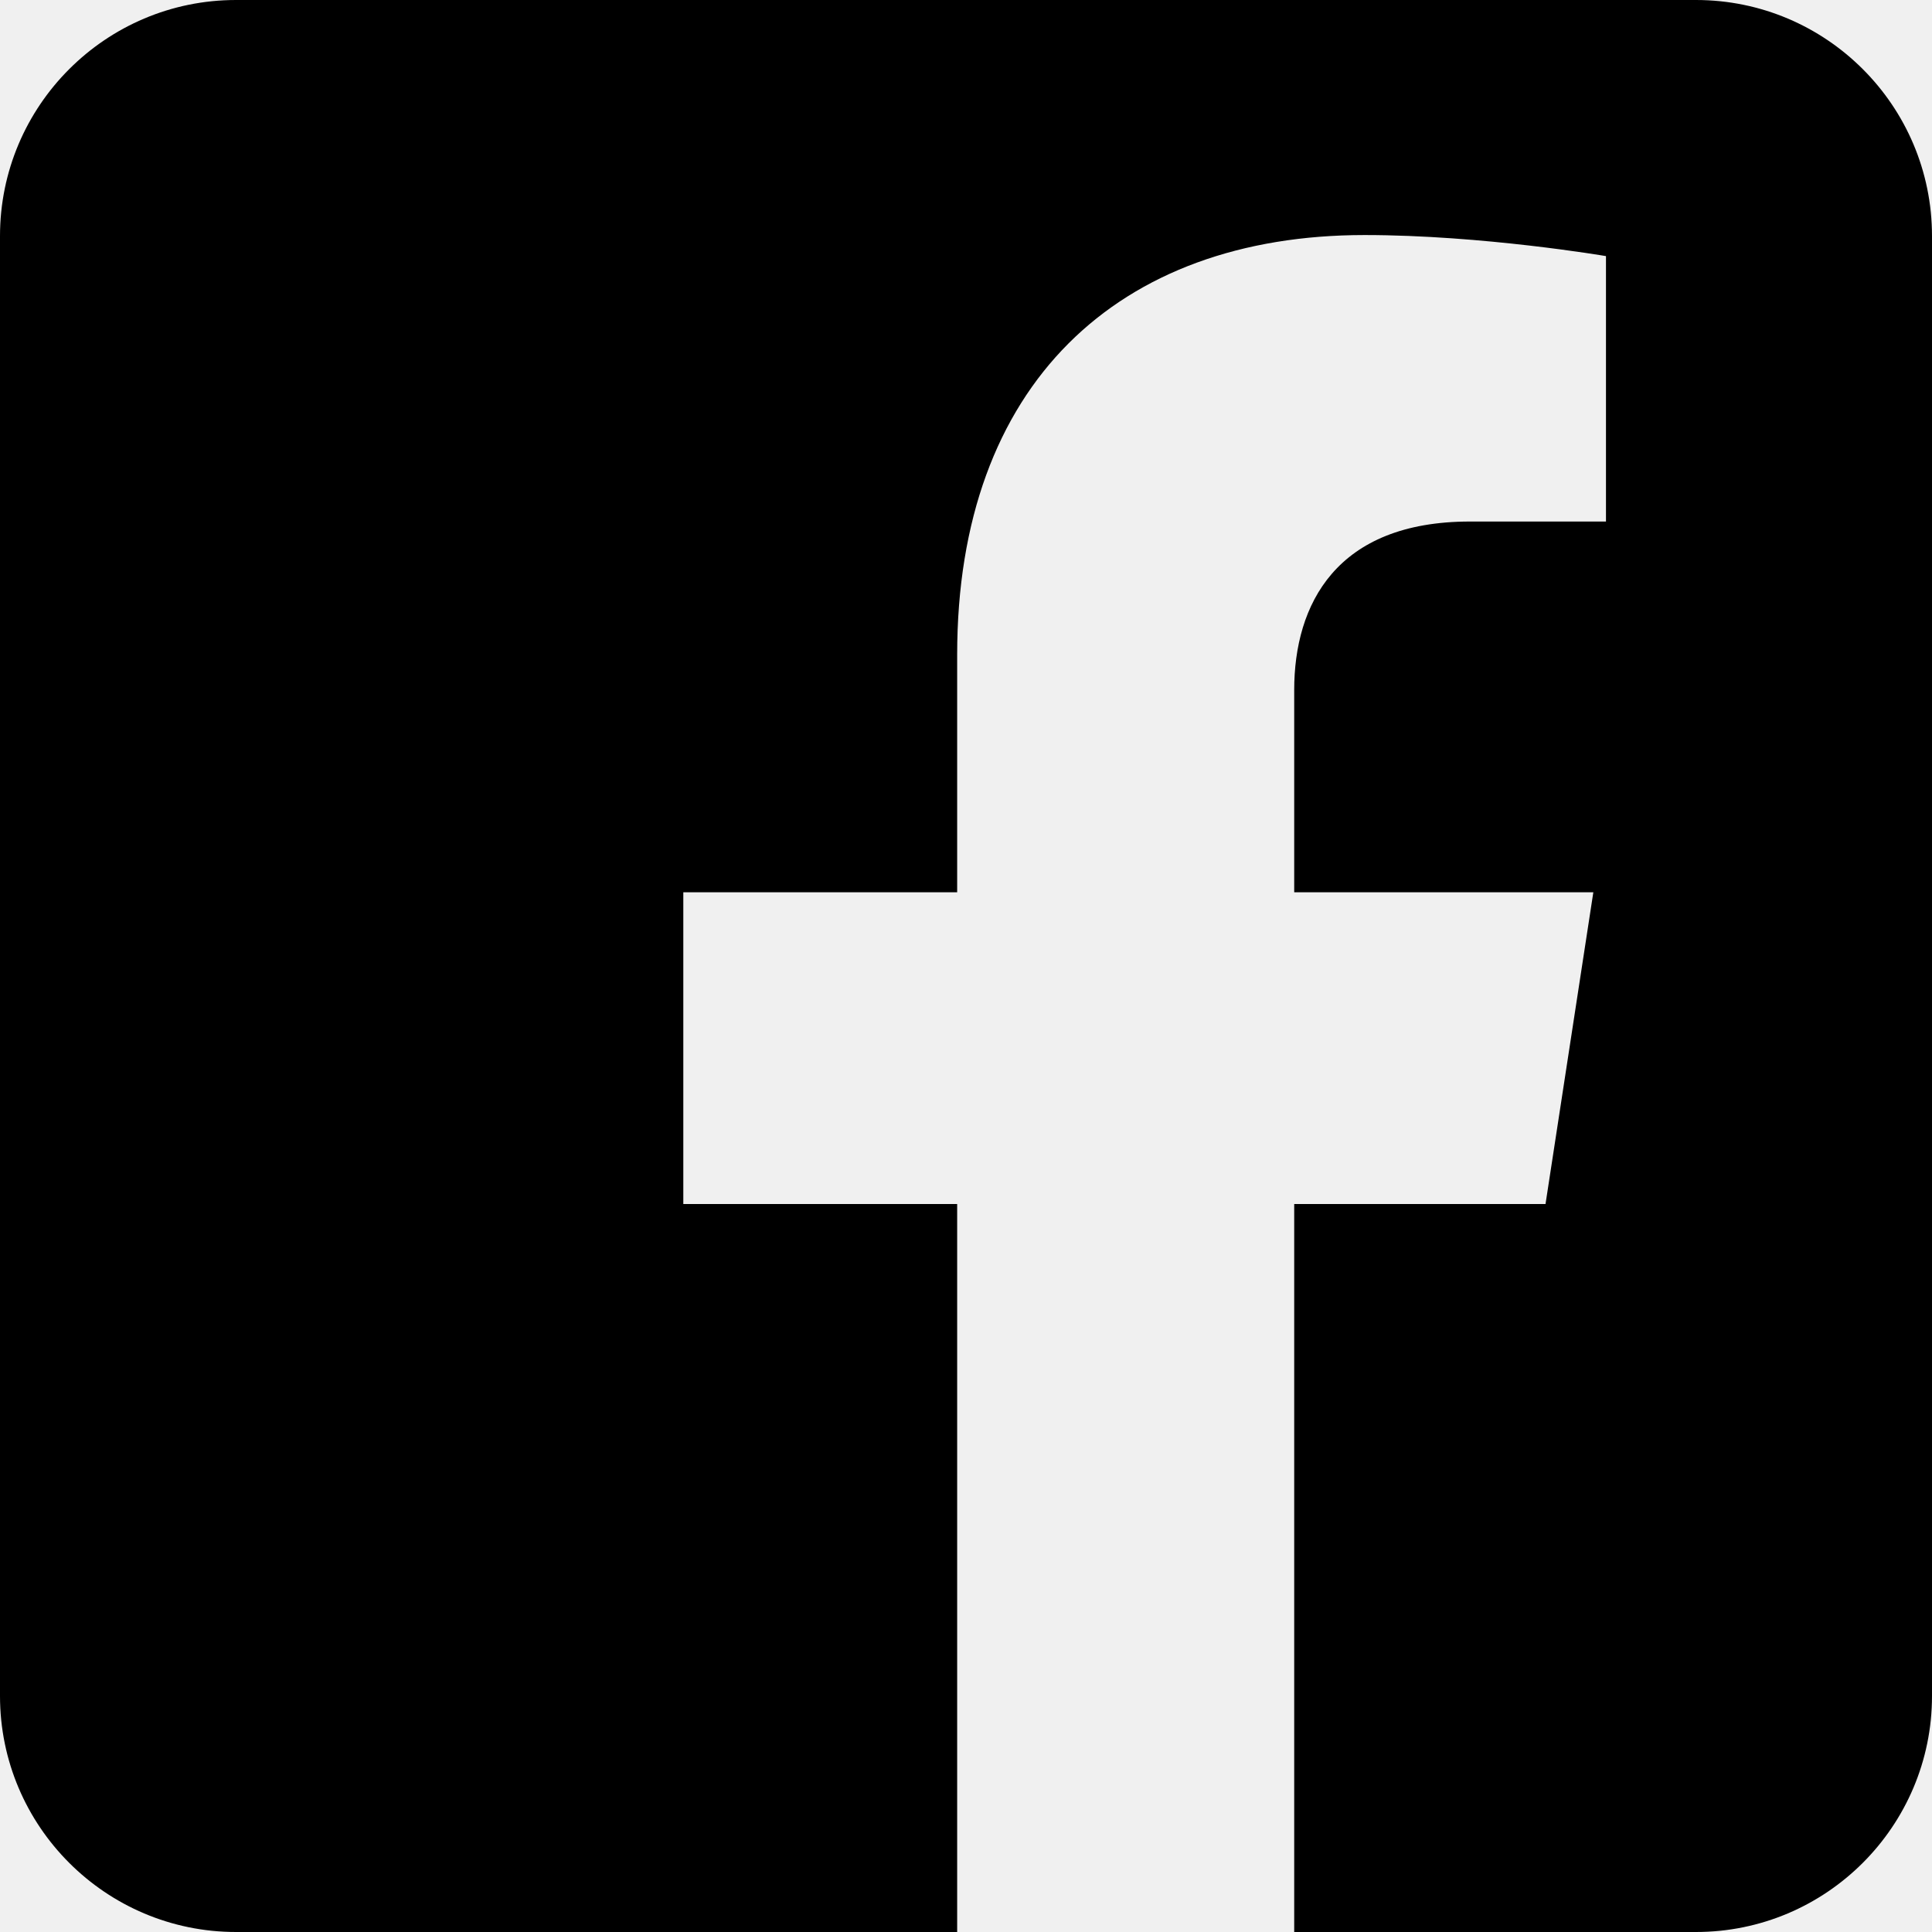
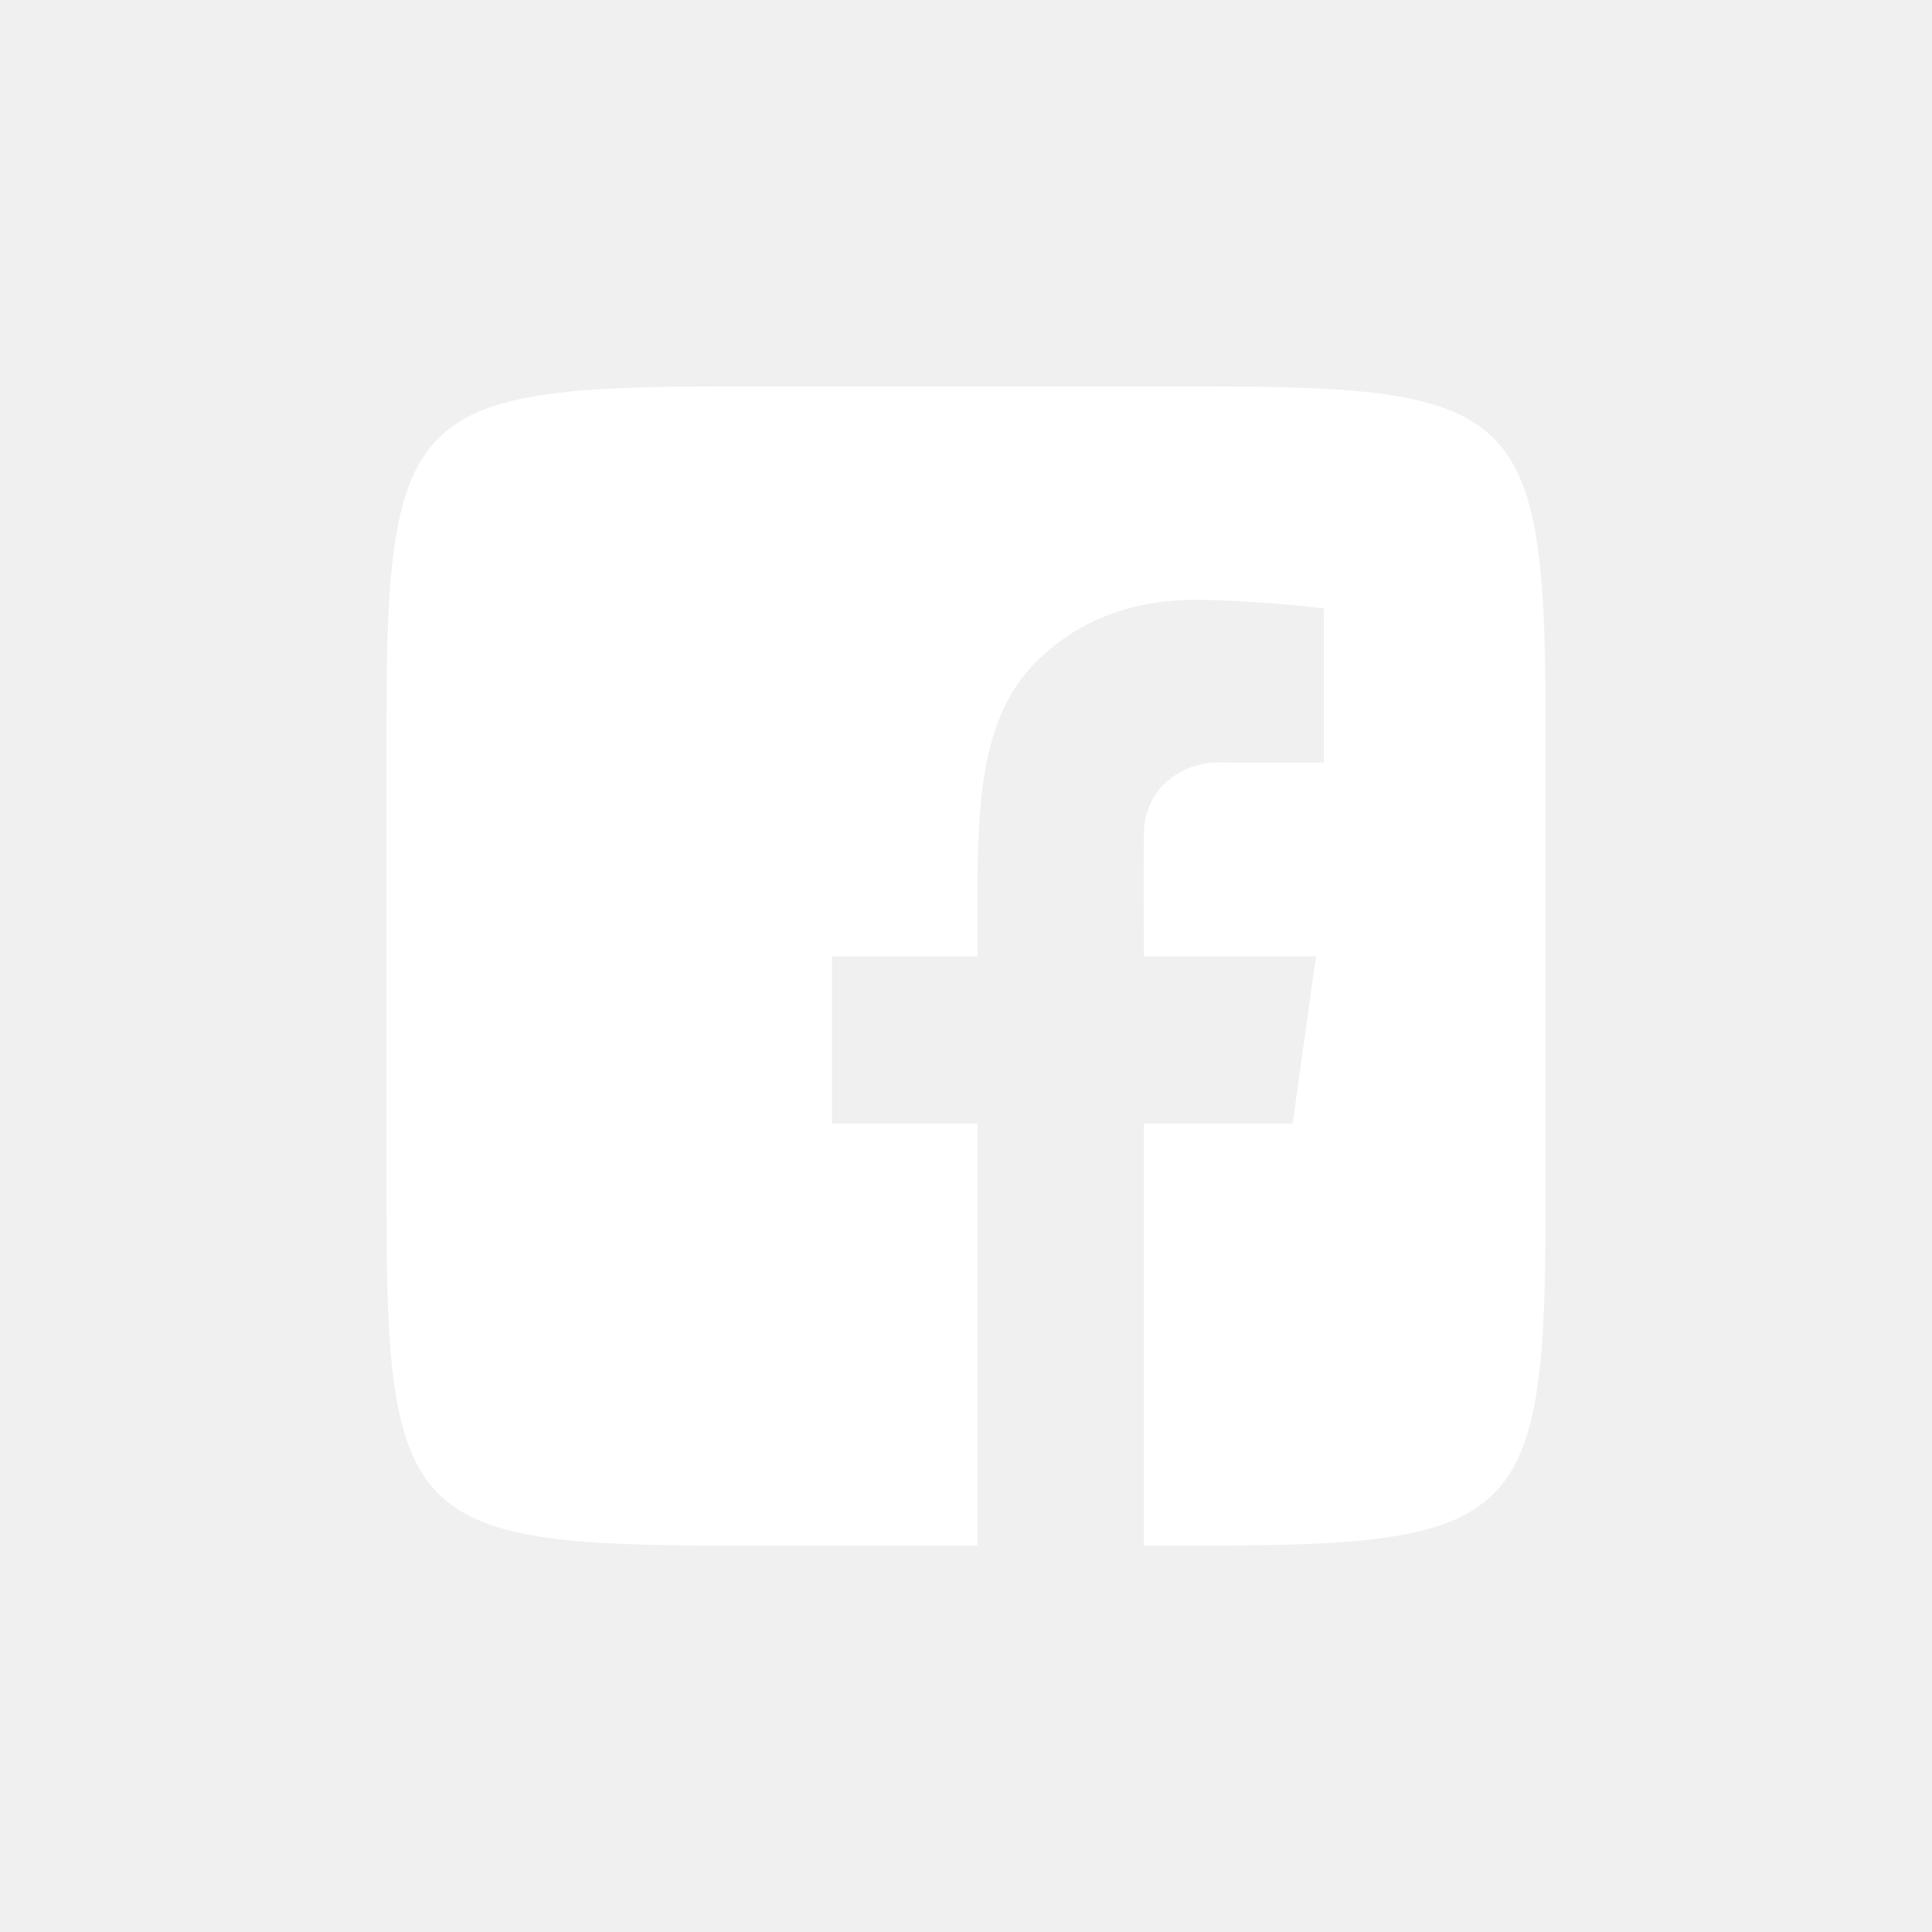
- <svg xmlns="http://www.w3.org/2000/svg" height="100%" style="fill-rule:evenodd;clip-rule:evenodd;stroke-linejoin:round;stroke-miterlimit:2;" version="1.1" viewBox="0 0 512 512" width="100%" xml:space="preserve">
-   <path d="M449.446,0c34.525,0 62.554,28.03 62.554,62.554l0,386.892c0,34.524 -28.03,62.554 -62.554,62.554l-106.468,0l0,-192.915l66.6,0l12.672,-82.621l-79.272,0l0,-53.617c0,-22.603 11.073,-44.636 46.58,-44.636l36.042,0l0,-70.34c0,0 -32.71,-5.582 -63.982,-5.582c-65.288,0 -107.96,39.569 -107.96,111.204l0,62.971l-72.573,0l0,82.621l72.573,0l0,192.915l-191.104,0c-34.524,0 -62.554,-28.03 -62.554,-62.554l0,-386.892c0,-34.524 28.029,-62.554 62.554,-62.554l386.892,0Z" />
+ <svg xmlns="http://www.w3.org/2000/svg" fill="#FFFFFF" viewBox="0 0 50 50" width="100px" height="100px">
+   <path d="M31.17,10c8.189,0,8.83,0.641,8.83,8.83v12.34c0,8.189-0.641,8.83-8.83,8.83h-1.567V29.078h3.85l0.605-4.327h-4.456 c0,0-0.007-2.534,0-3.166c0.013-1.237,1.045-1.863,1.933-1.853c0.888,0.009,2.726,0.003,2.726,0.003v-3.988 c0,0-1.592-0.206-3.262-0.223c-1.403-0.014-2.953,0.365-4.203,1.625c-1.272,1.282-1.473,3.19-1.497,5.523 c-0.007,0.675,0,2.079,0,2.079h-3.768v4.327H25.3V40h-6.47C10.641,40,10,39.359,10,31.17V18.83c0-8.189,0.641-8.83,8.83-8.83H31.17z" />
</svg>
